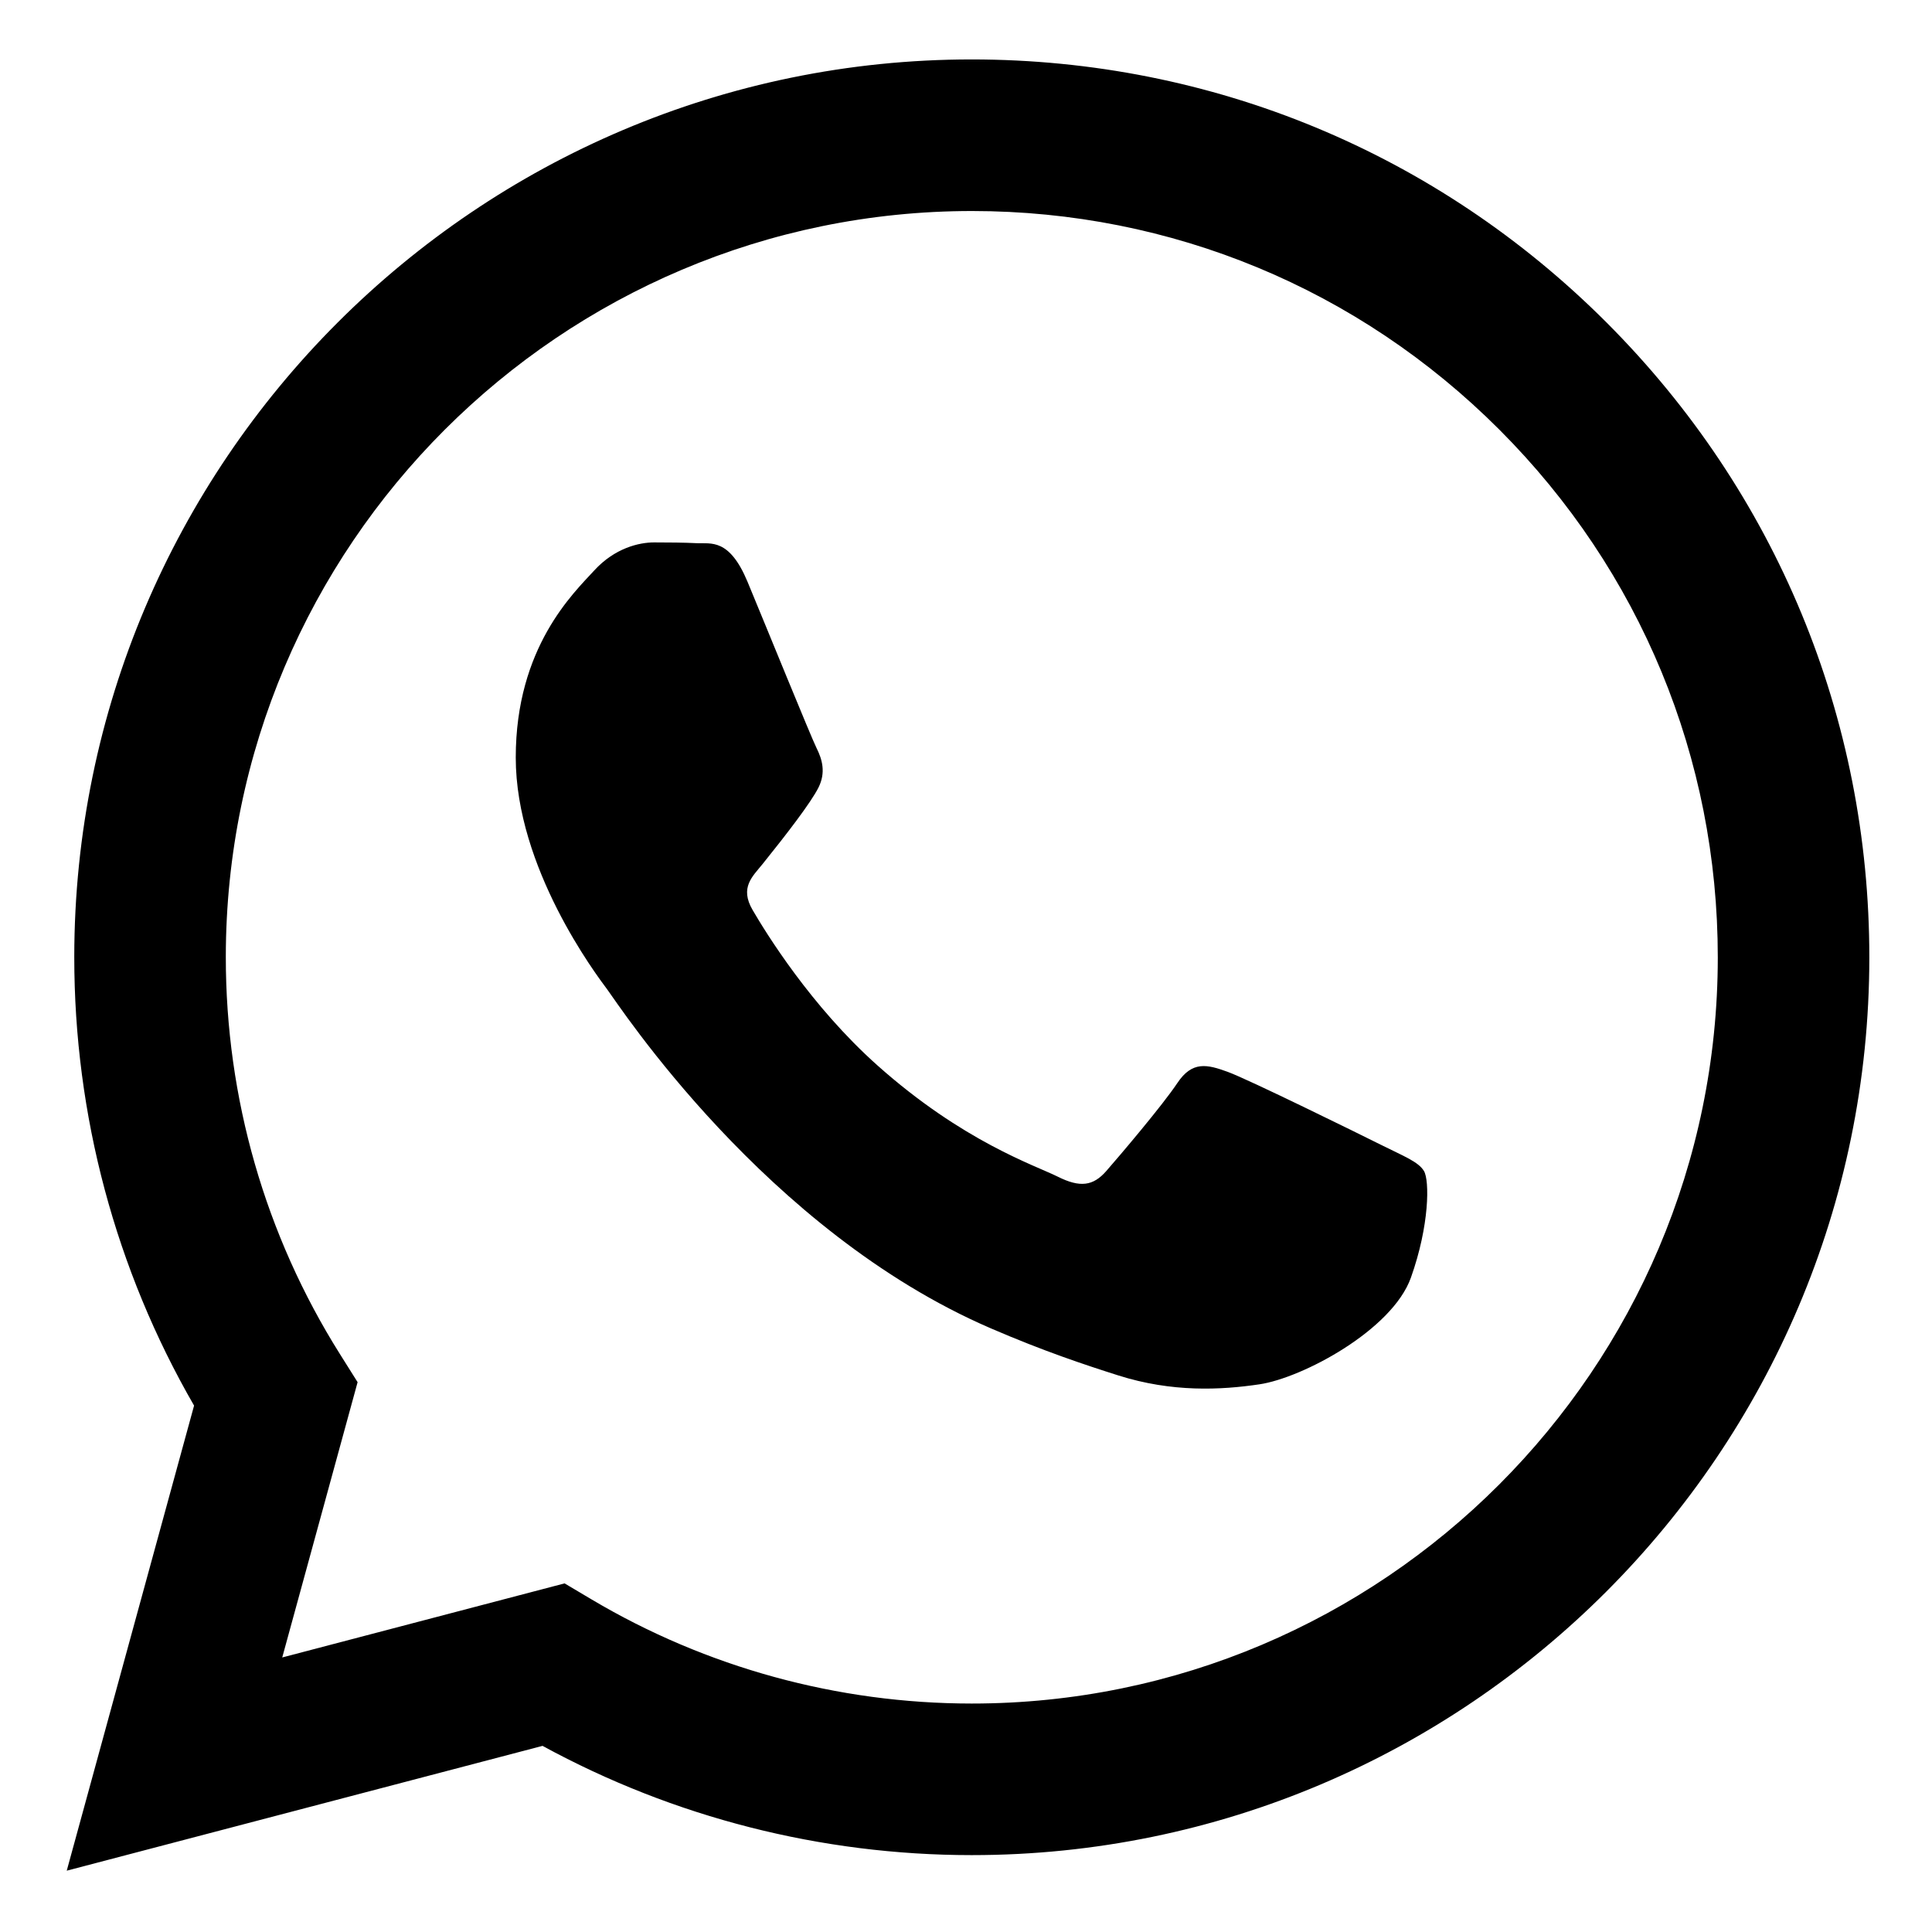
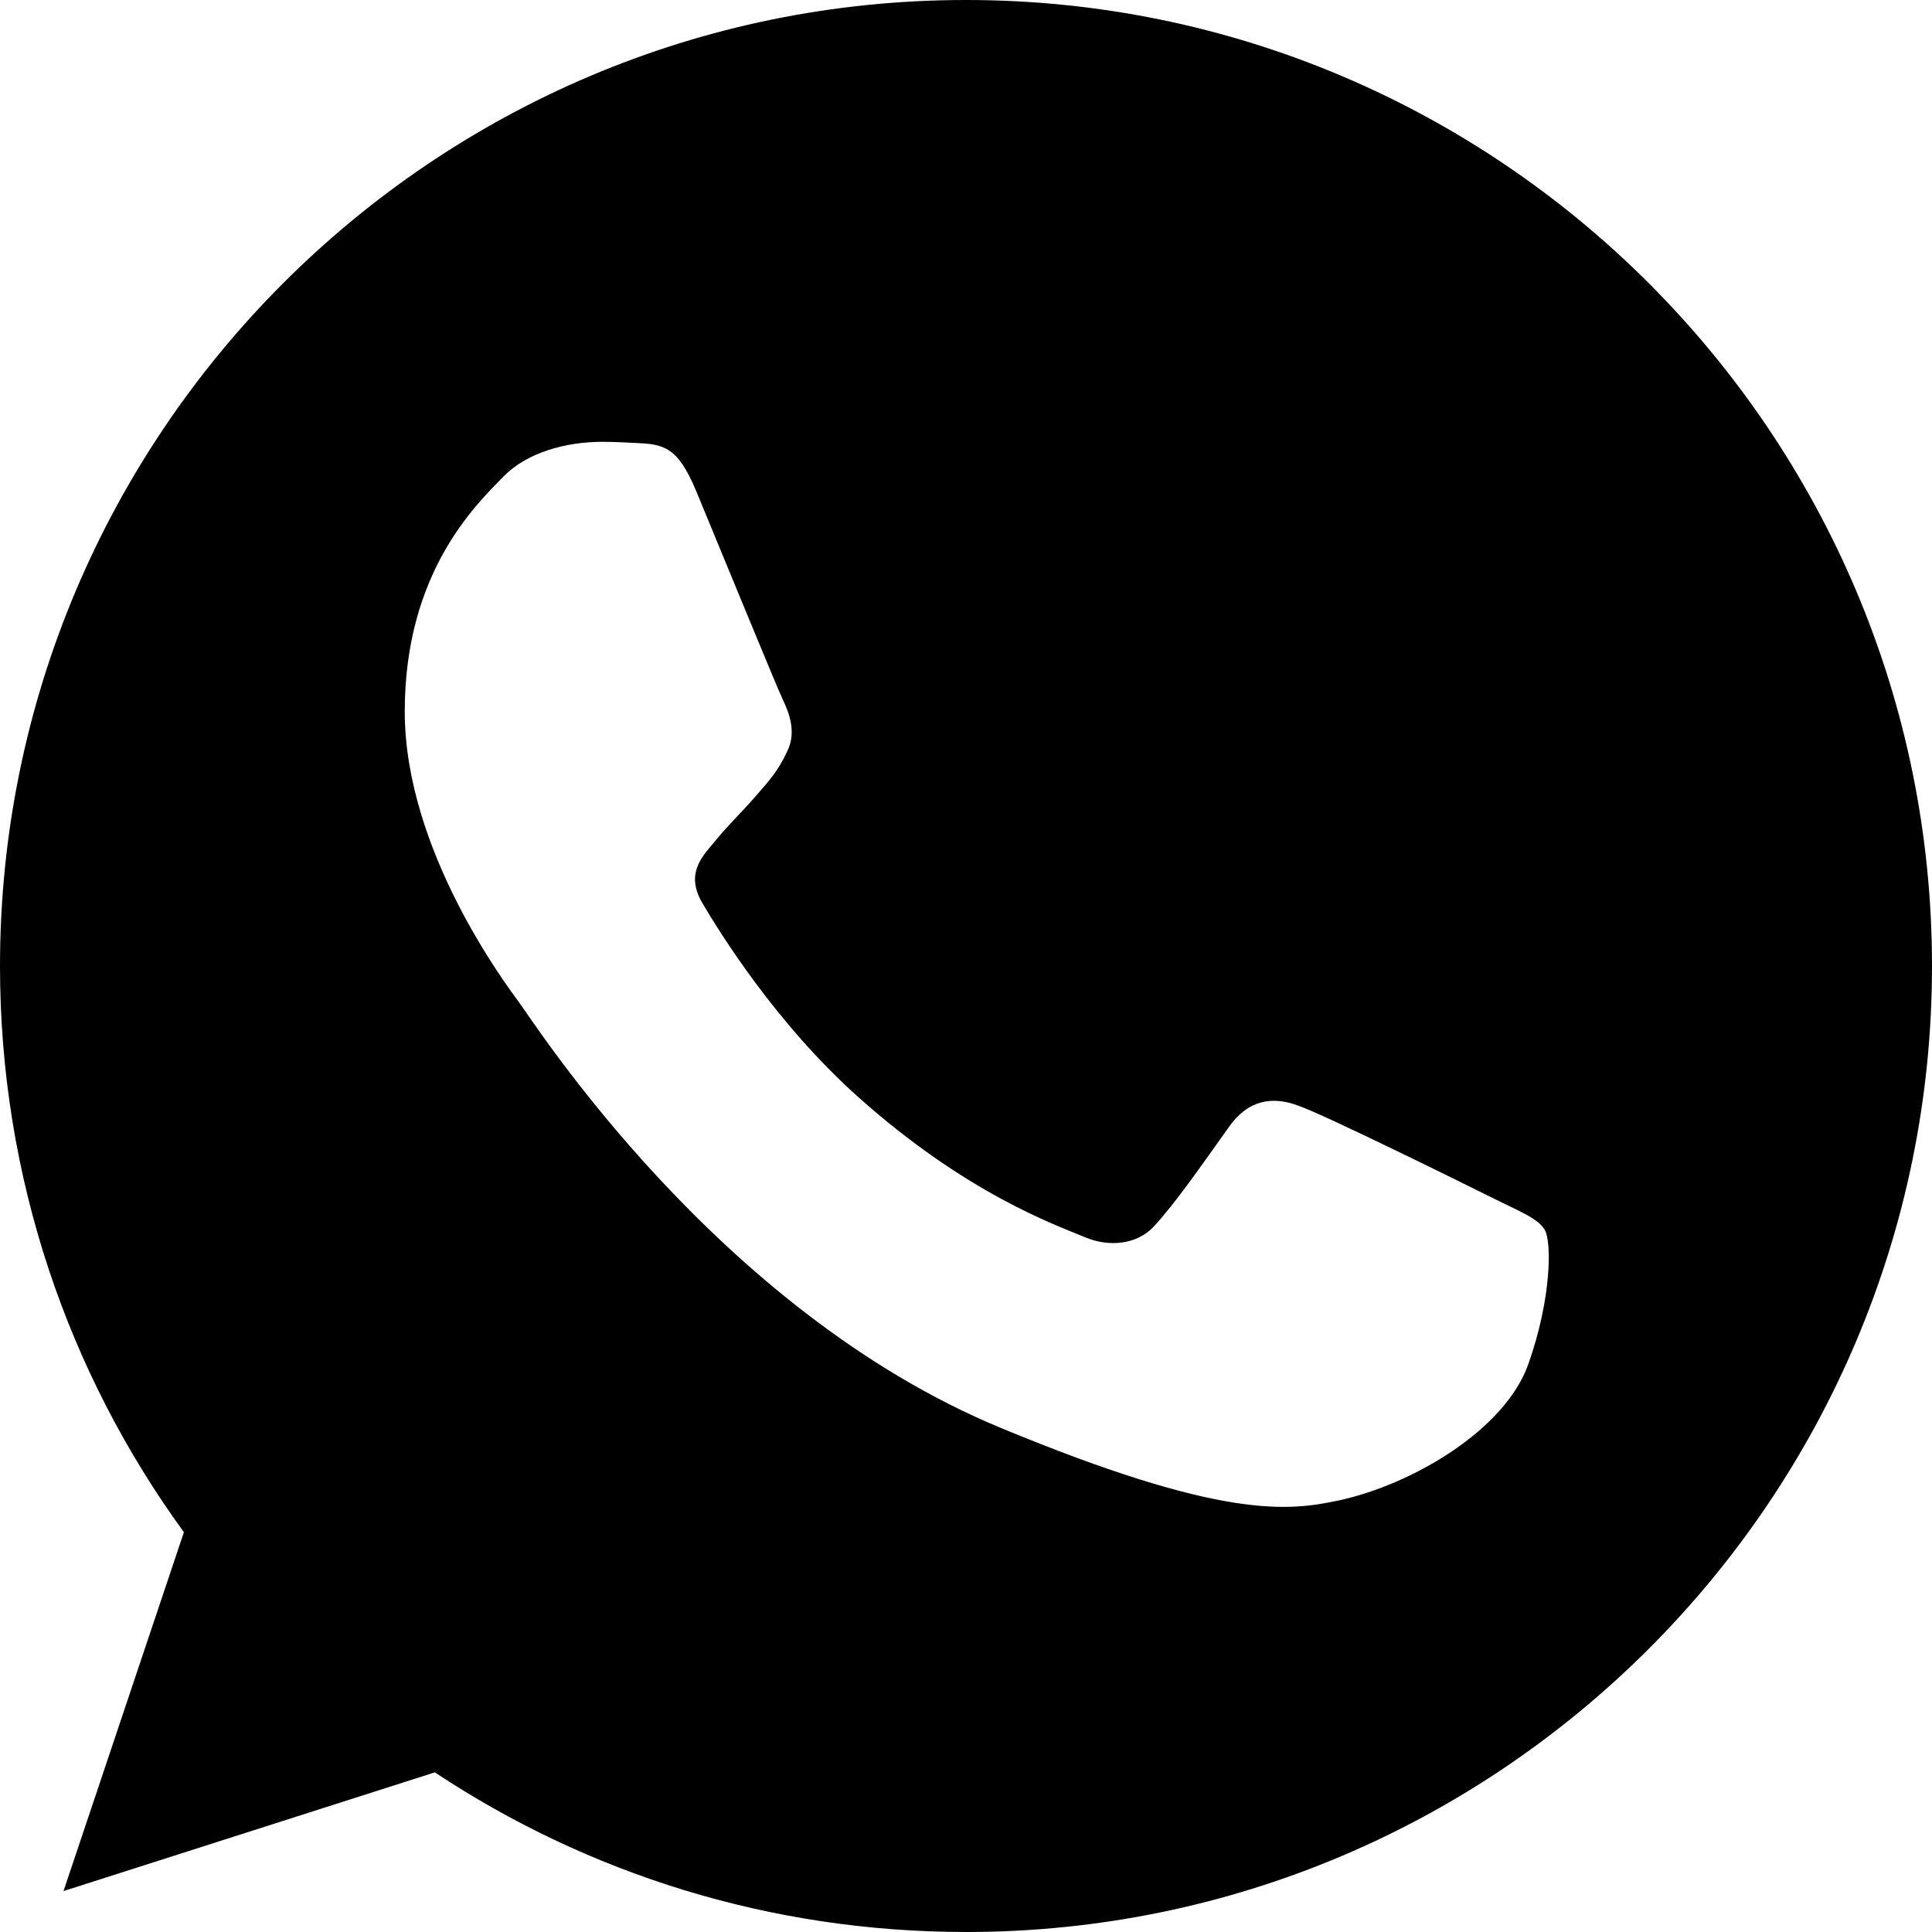
- <svg xmlns="http://www.w3.org/2000/svg" height="682pt" viewBox="-23 -21 682 682.667" width="682pt">
-   <path d="m544.387 93.008c-59.875-59.945-139.504-92.973-224.336-93.008-174.805 0-317.07 142.262-317.141 317.113-.023 55.895 14.578 110.457 42.332 158.551l-44.992 164.336 168.121-44.102c46.324 25.27 98.477 38.586 151.551 38.602h.133c174.785 0 317.066-142.273 317.133-317.133.035-84.742-32.922-164.418-92.801-224.359zm-224.336 487.934h-.109c-47.297-.02-93.684-12.73-134.16-36.742l-9.621-5.715-99.766 26.172 26.629-97.27-6.27-9.973c-26.387-41.969-40.32-90.477-40.297-140.281.055-145.332 118.305-263.57 263.699-263.57 70.406.023 136.59 27.477 186.355 77.301s77.156 116.051 77.133 186.484c-.062 145.344-118.305 263.594-263.594 263.594zm144.586-197.418c-7.922-3.969-46.883-23.133-54.148-25.781-7.258-2.645-12.547-3.961-17.824 3.969-5.285 7.93-20.469 25.781-25.094 31.066-4.625 5.289-9.242 5.953-17.168 1.984-7.926-3.965-33.457-12.336-63.727-39.332-23.555-21.012-39.457-46.961-44.082-54.891-4.617-7.938-.039-11.812 3.477-16.172 8.578-10.652 17.168-21.82 19.809-27.105 2.645-5.289 1.32-9.918-.664-13.883-1.977-3.965-17.824-42.969-24.426-58.84-6.438-15.445-12.965-13.359-17.832-13.602-4.617-.23-9.902-.277-15.188-.277-5.281 0-13.867 1.98-21.133 9.918-7.262 7.934-27.73 27.102-27.73 66.105s28.395 76.684 32.355 81.973c3.961 5.289 55.879 85.328 135.367 119.648 18.906 8.172 33.664 13.043 45.176 16.695 18.984 6.031 36.254 5.18 49.91 3.141 15.227-2.277 46.879-19.172 53.488-37.68 6.602-18.512 6.602-34.375 4.617-37.684-1.977-3.305-7.262-5.285-15.184-9.254zm0 0" fill-rule="evenodd" />
+ <svg xmlns="http://www.w3.org/2000/svg" version="1.1" id="Capa_1" x="0px" y="0px" viewBox="0 0 512 512" style="enable-background:new 0 0 512 512;" xml:space="preserve">
+   <g>
+     <g>
+       <path d="M256.064,0h-0.128C114.784,0,0,114.816,0,256c0,56,18.048,107.904,48.736,150.048l-31.904,95.104l98.4-31.456    C155.712,496.512,204,512,256.064,512C397.216,512,512,397.152,512,256S397.216,0,256.064,0z M405.024,361.504    c-6.176,17.44-30.688,31.904-50.24,36.128c-13.376,2.848-30.848,5.12-89.664-19.264C189.888,347.2,141.44,270.752,137.664,265.792    c-3.616-4.96-30.4-40.48-30.4-77.216s18.656-54.624,26.176-62.304c6.176-6.304,16.384-9.184,26.176-9.184    c3.168,0,6.016,0.16,8.576,0.288c7.52,0.32,11.296,0.768,16.256,12.64c6.176,14.88,21.216,51.616,23.008,55.392    c1.824,3.776,3.648,8.896,1.088,13.856c-2.4,5.12-4.512,7.392-8.288,11.744c-3.776,4.352-7.36,7.68-11.136,12.352    c-3.456,4.064-7.36,8.416-3.008,15.936c4.352,7.36,19.392,31.904,41.536,51.616c28.576,25.44,51.744,33.568,60.032,37.024    c6.176,2.56,13.536,1.952,18.048-2.848c5.728-6.176,12.8-16.416,20-26.496c5.12-7.232,11.584-8.128,18.368-5.568    c6.912,2.4,43.488,20.48,51.008,24.224c7.52,3.776,12.48,5.568,14.304,8.736C411.2,329.152,411.2,344.032,405.024,361.504z" />
+     </g>
+   </g>
+   <g>
+ </g>
+   <g>
+ </g>
+   <g>
+ </g>
+   <g>
+ </g>
+   <g>
+ </g>
+   <g>
+ </g>
+   <g>
+ </g>
+   <g>
+ </g>
+   <g>
+ </g>
+   <g>
+ </g>
+   <g>
+ </g>
+   <g>
+ </g>
+   <g>
+ </g>
+   <g>
+ </g>
+   <g>
+ </g>
</svg>
